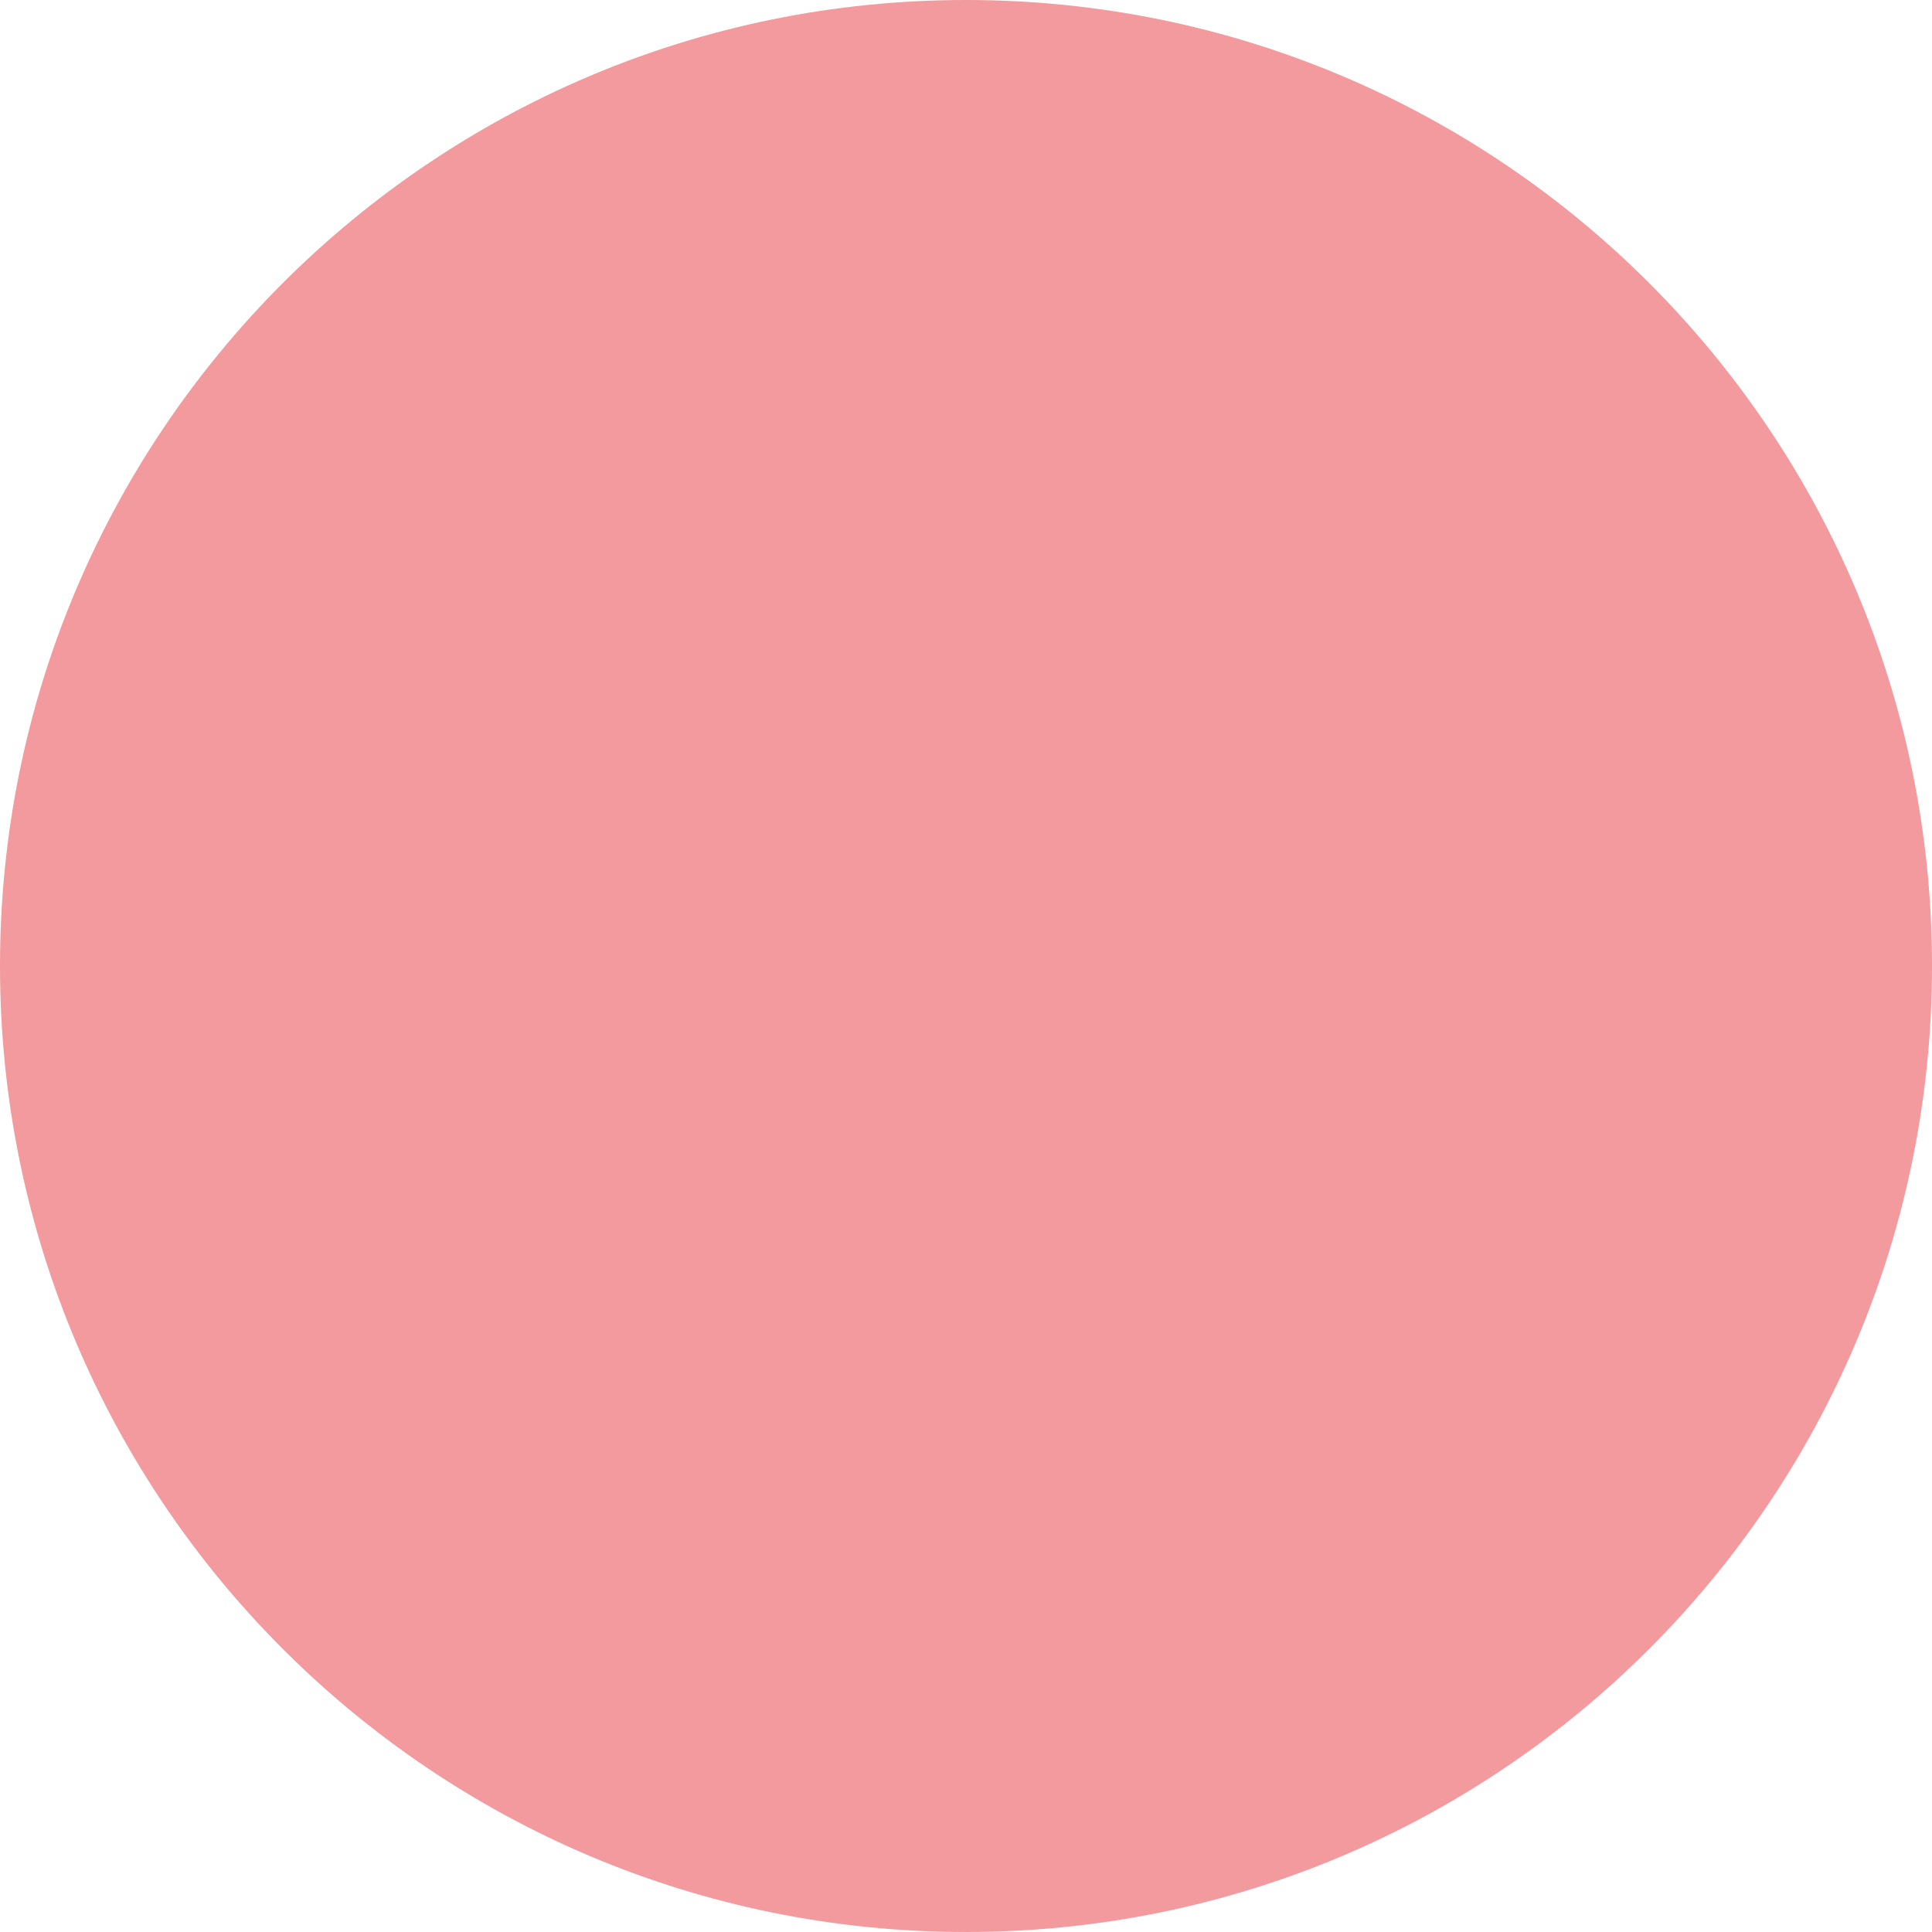
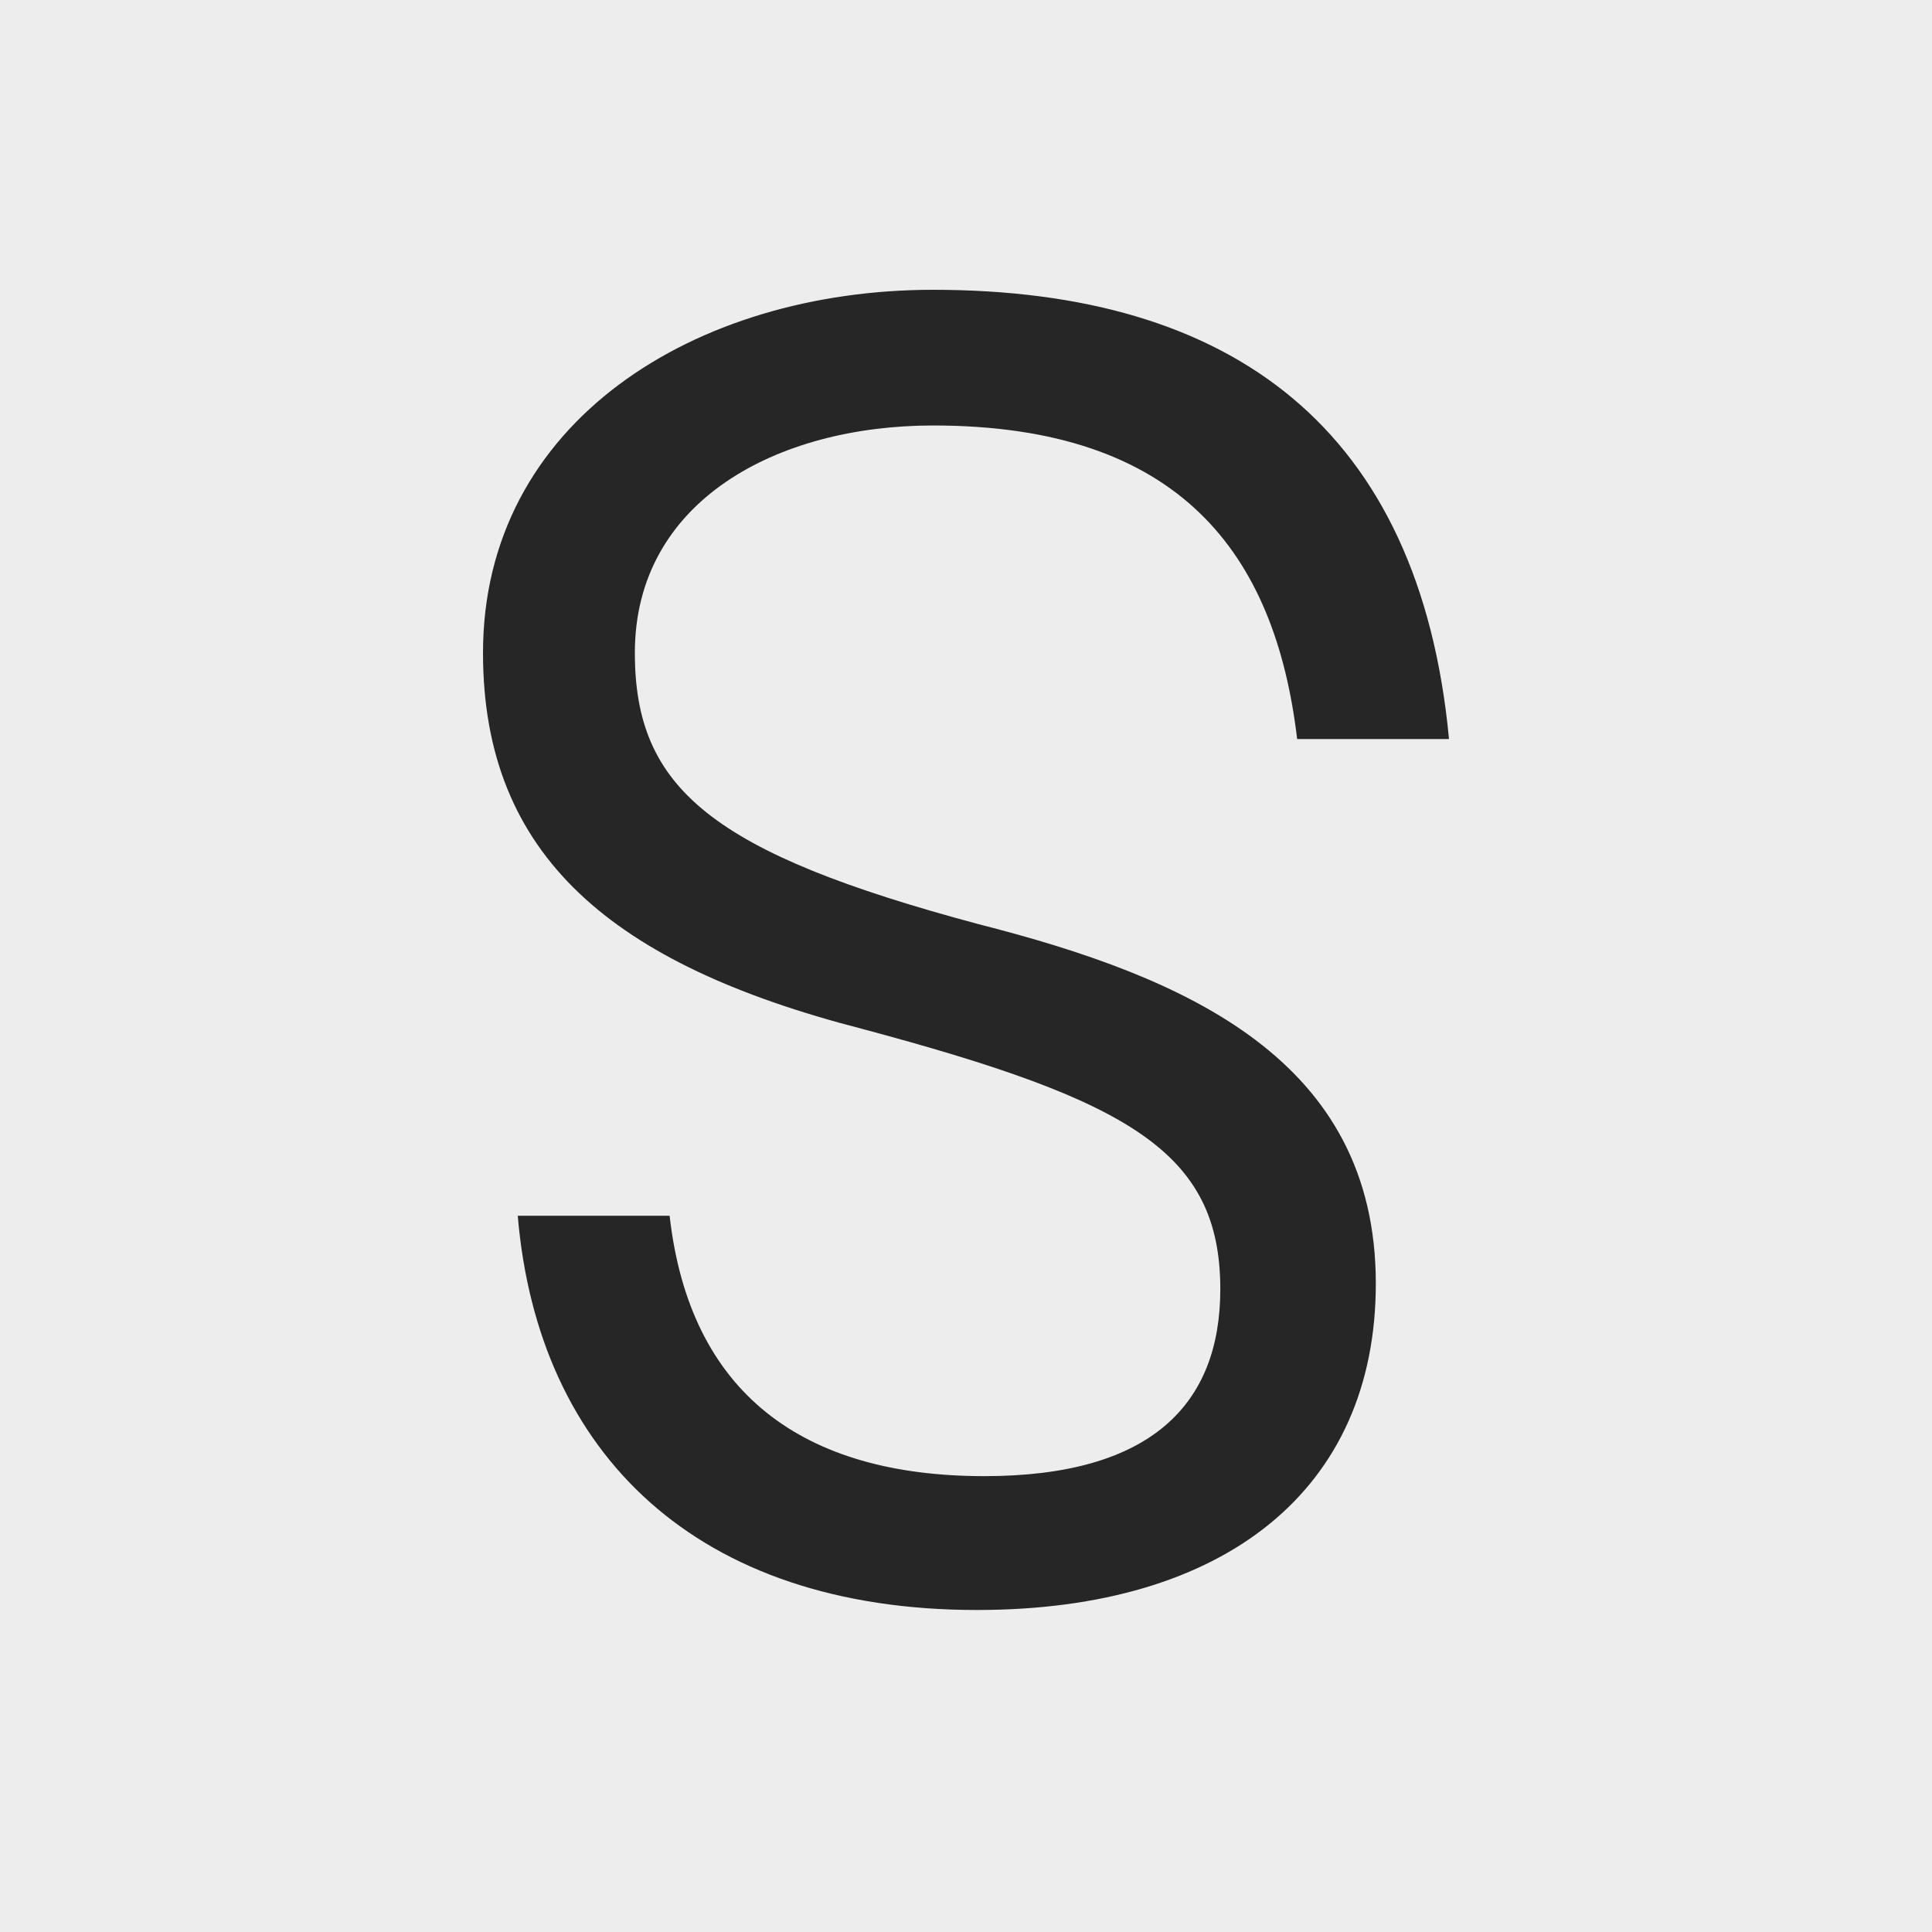
- <svg xmlns="http://www.w3.org/2000/svg" width="164px" height="164px" viewBox="0 0 164 164" version="1.1">
-   <g id="Page-1" stroke="none" stroke-width="1" fill="none" fill-rule="evenodd">
-     <circle id="Oval" fill="#F29A9D" cx="82" cy="82" r="82" />
+ <svg xmlns="http://www.w3.org/2000/svg" width="100px" height="100px" viewBox="0 0 100 100" version="1.1">
+   <g id="SMT__Favicon_Small" stroke="none" stroke-width="1" fill="none" fill-rule="evenodd">
+     <rect fill="#EDEDED" x="0" y="0" width="100" height="100" />
+     <path d="M50.568,83.333 C63.447,83.333 71.212,77.069 71.212,66.44 C71.212,54.861 61.458,50.59 50.663,47.838 C36.837,44.137 32.86,40.815 32.86,33.792 C32.86,25.914 40.246,22.023 48.295,22.023 C61.08,22.023 66.004,28.667 67.14,38.252 L75,38.252 C73.485,22.213 63.826,15 48.295,15 C35.985,15 25,21.833 25,33.792 C25,44.326 31.723,49.926 44.602,53.248 C58.428,56.949 63.163,59.606 63.163,66.725 C63.163,72.704 59.564,76.405 50.947,76.405 C41.572,76.405 35.701,72.134 34.659,62.928 L26.799,62.928 C27.841,75.266 36.08,83.333 50.568,83.333 Z" id="S" fill="#262626" fill-rule="nonzero" />
  </g>
</svg>
